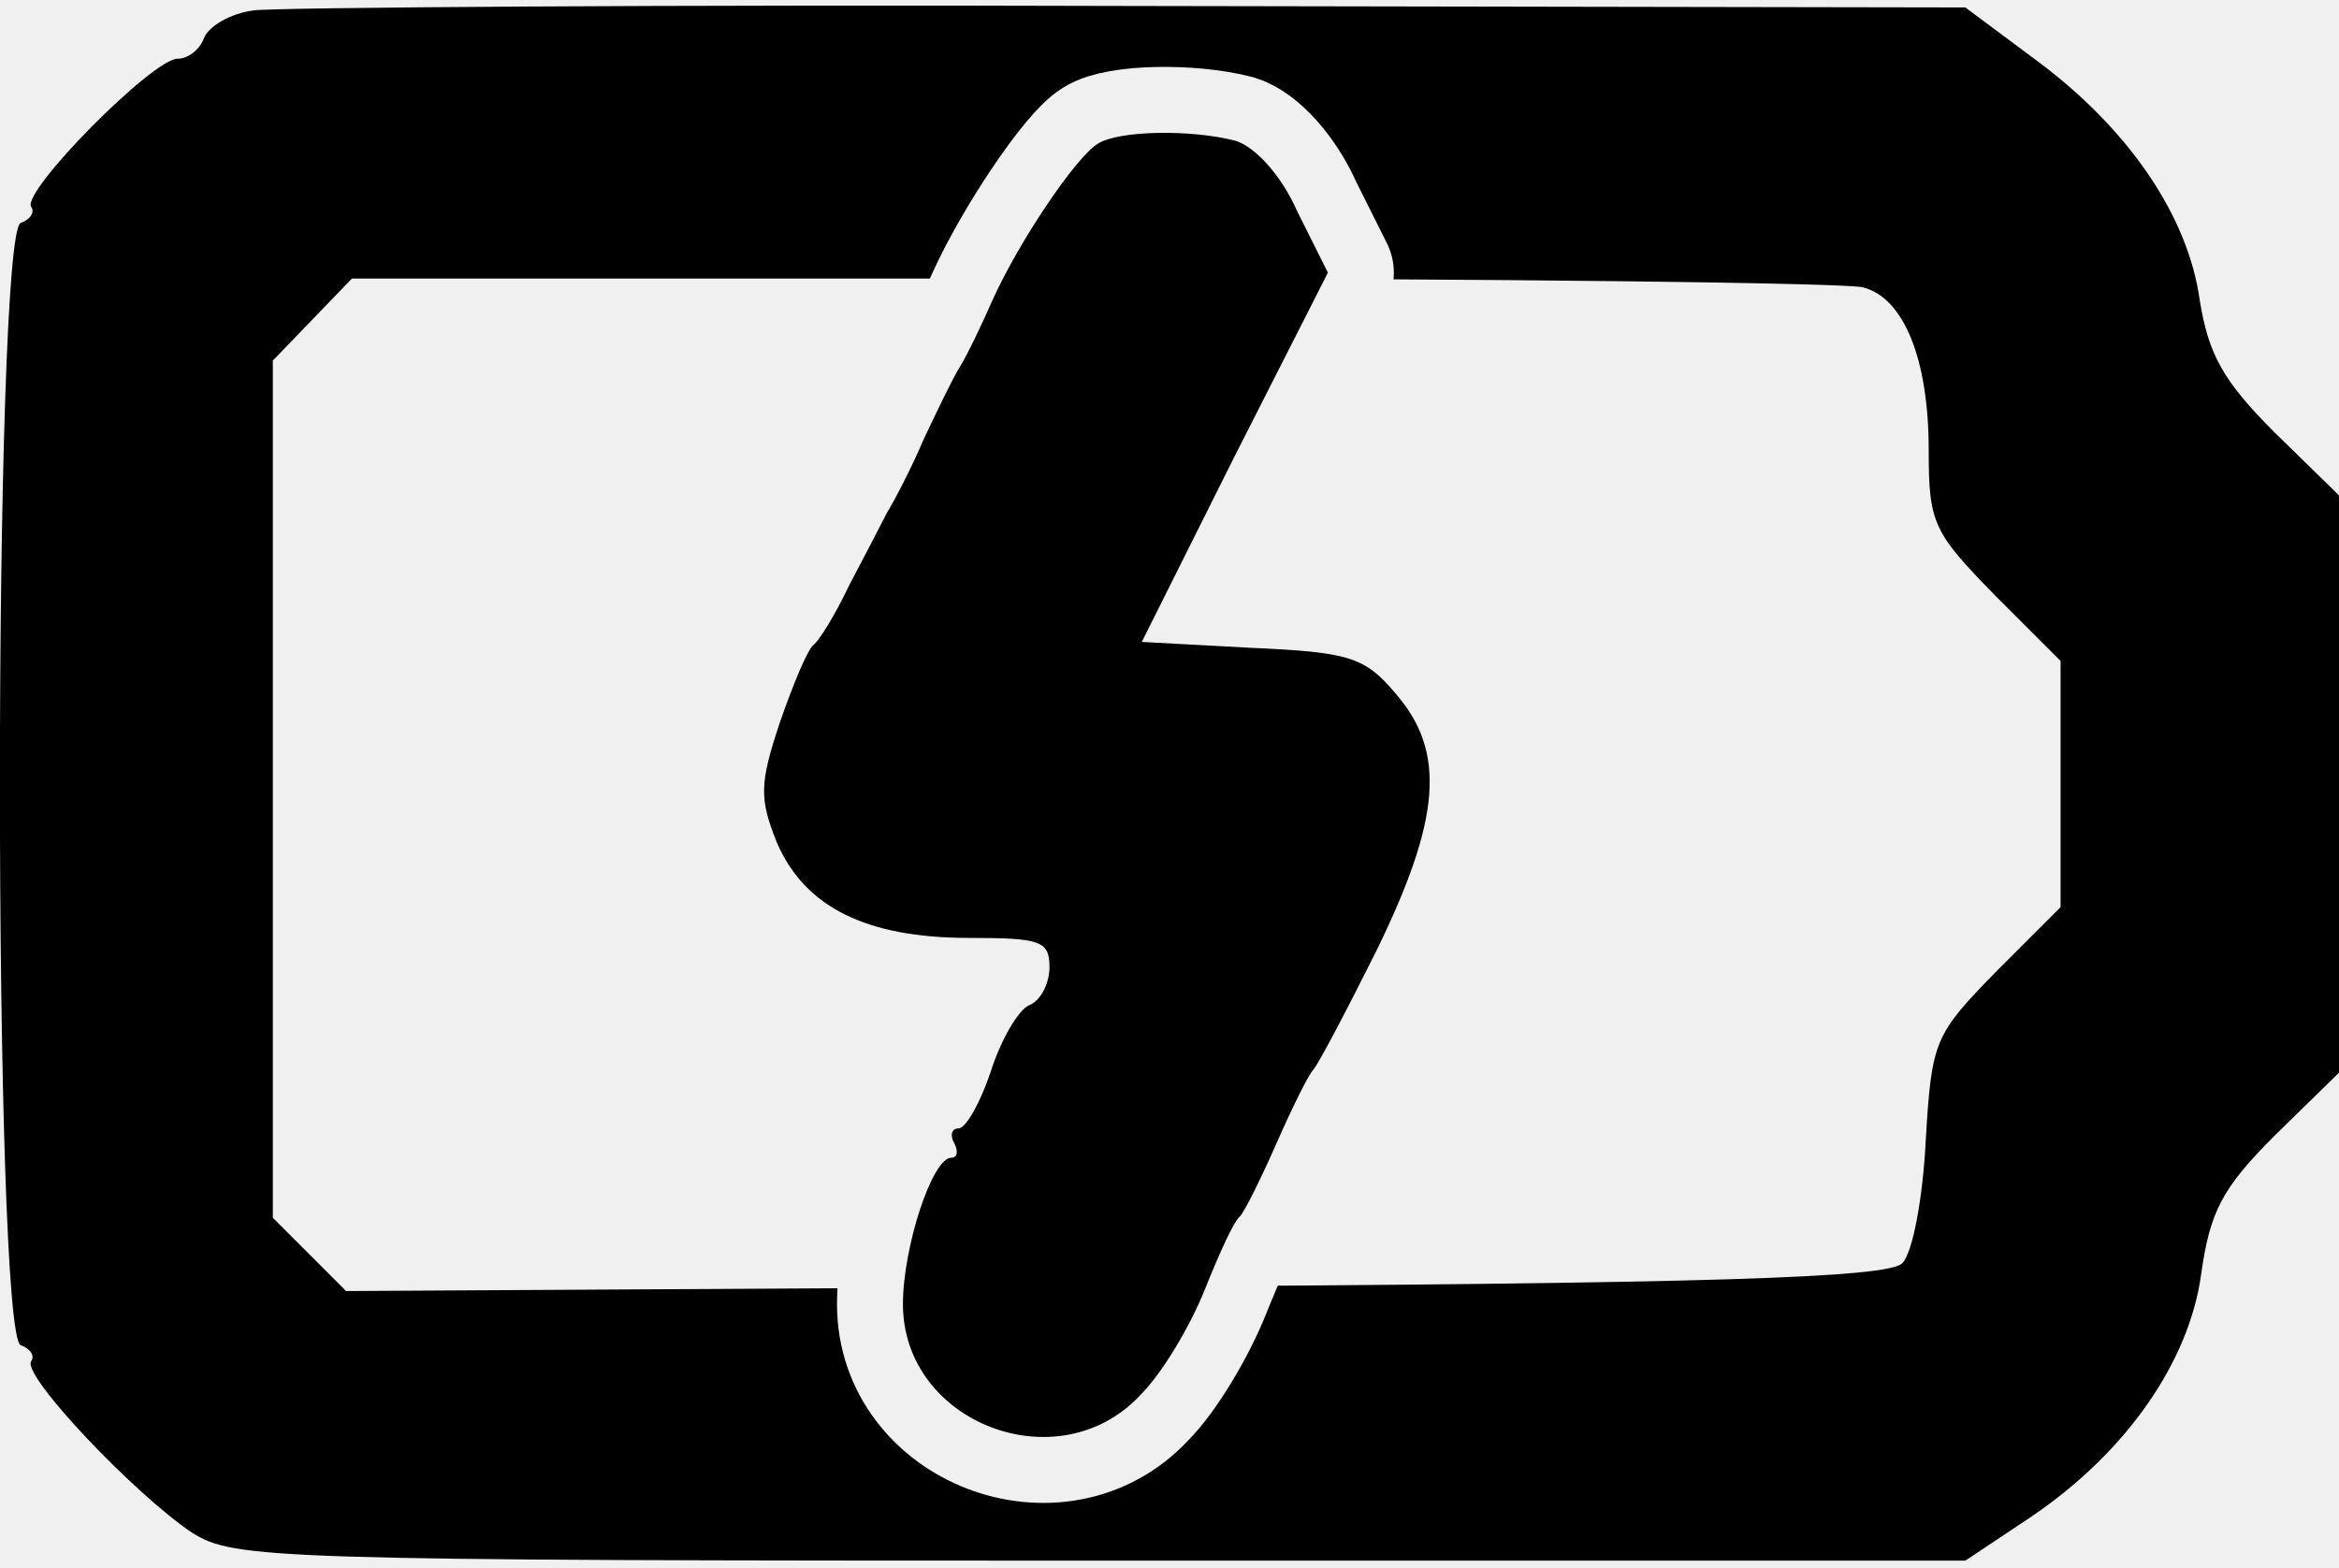
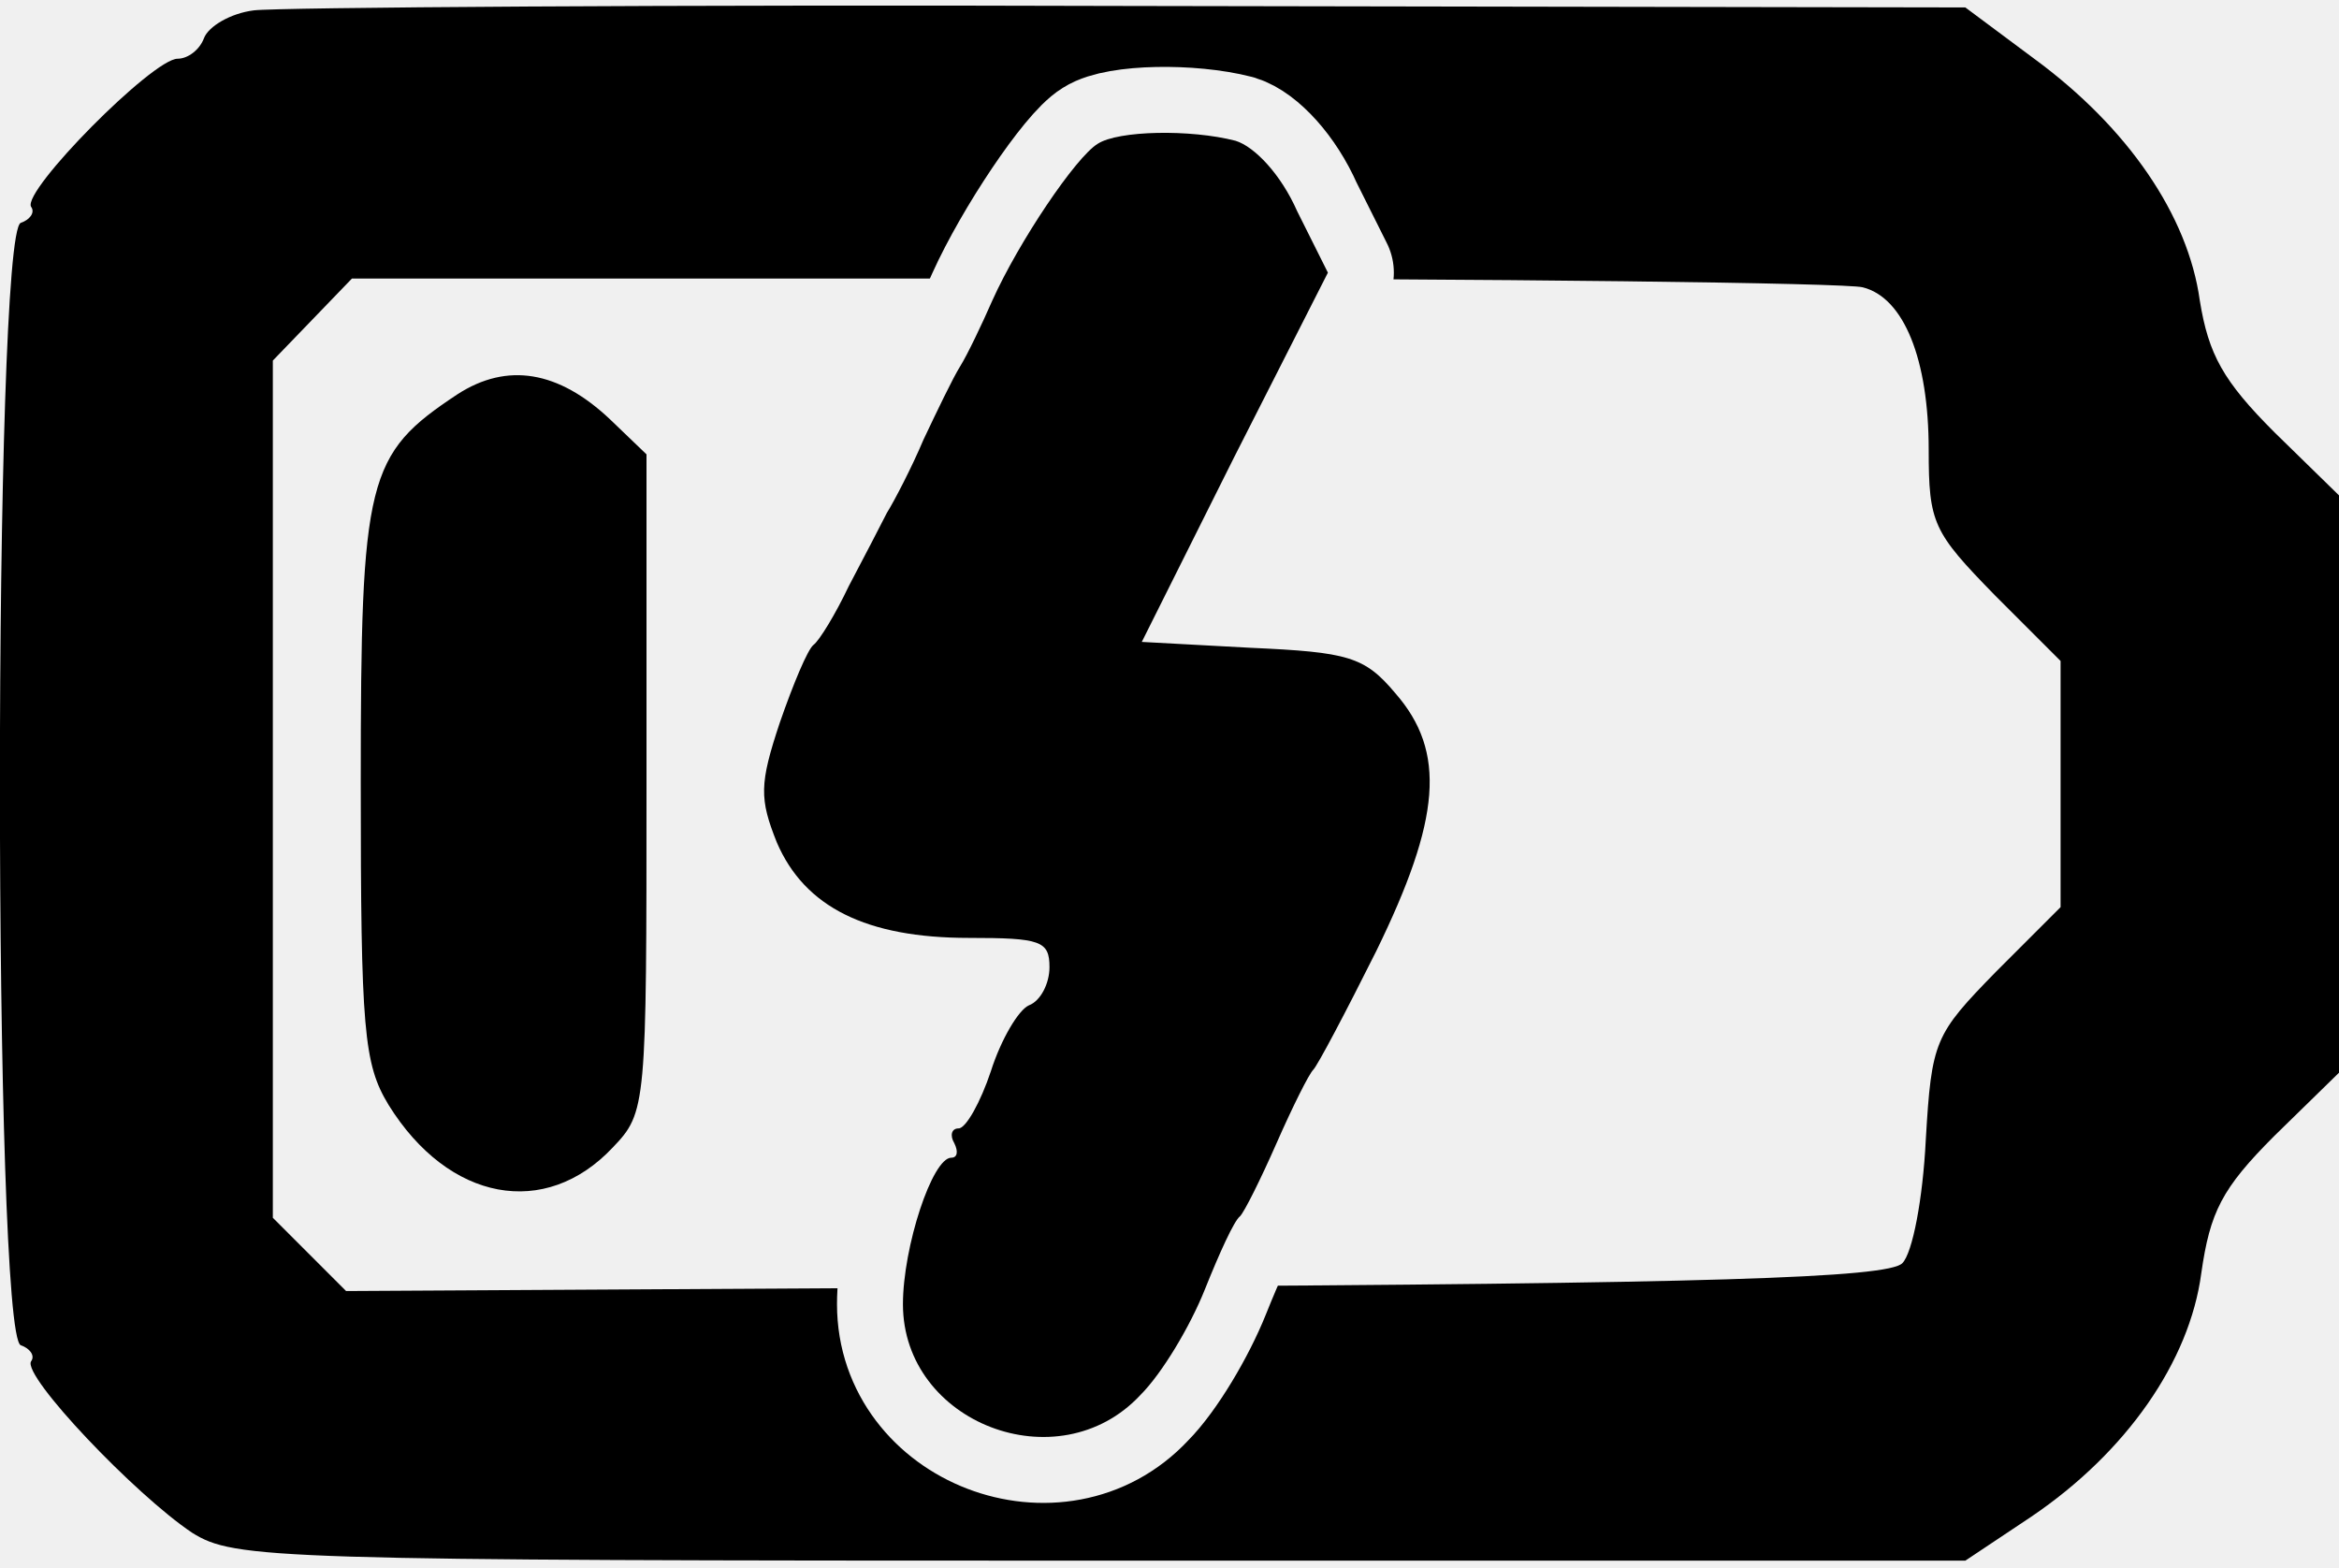
<svg xmlns="http://www.w3.org/2000/svg" version="1.0" width="159.619pt" height="107pt" viewBox="0 0 159.619 107" preserveAspectRatio="xMidYMid meet">
  <g transform="translate(-0.380961,134.0076) scale(0.1,-0.1)" fill="#000000" stroke="none">
-     <mask id="battery-charging-2-bolt" maskUnits="userSpaceOnUse" x="-100" y="0" width="1900" height="1600">
+     <mask id="battery-charging-3-bolt" maskUnits="userSpaceOnUse" x="-100" y="0" width="1900" height="1600">
      <rect x="-100" y="0" width="1900" height="1600" fill="#ffffff" />
      <path d="M753 1242 c-15 -9 -54 -67 -72 -107 -7 -16 -17 -37 -22 -45 -5 -8 -16 -31 -25 -50 -8 -19 -20 -42 -25 -50 -4 -8 -16 -31 -26 -50 -9 -19 -20 -37 -24 -40 -4 -3 -14 -27 -23 -53 -14 -42 -14 -52 -2 -82 19 -44 61 -65 131 -65 49 0 55 -2 55 -20 0 -11 -6 -23 -14 -26 -7 -3 -19 -23 -26 -45 -7 -21 -17 -39 -22 -39 -5 0 -6 -5 -3 -10 3 -6 2 -10 -2 -10 -13 0 -33 -61 -33 -100 0 -81 106 -122 162 -62 15 15 34 47 44 72 10 25 20 47 24 50 3 3 14 25 25 50 11 25 22 47 25 50 3 3 22 39 43 81 44 90 48 136 13 176 -21 25 -32 28 -99 31 l-74 4 63 126 64 126 -21 42 c-11 25 -29 44 -42 48 -31 8 -80 7 -94 -2z" fill="#000000" stroke="#000000" stroke-width="90" stroke-linejoin="round" stroke-linecap="round" />
    </mask>
-     <g mask="url(#battery-charging-2-bolt)">
+     <g mask="url(#battery-charging-3-bolt)">
      <path d="M177 1333 c-16 -2 -31 -11 -34 -19 -3 -8 -11 -14 -18 -14 -17 0 -106 -90 -100 -101 3 -4 -1 -9 -7 -11 -19 -7 -19 -759 0 -766 6 -2 10 -7 7 -11 -6 -10 71 -91 110 -117 29 -18 53 -19 620 -19 l590 0 45 30 c65 44 108 106 116 166 6 42 14 58 50 94 l44 43 0 197 0 197 -44 43 c-35 35 -45 53 -51 90 -8 58 -49 118 -113 165 l-47 35 -570 1 c-314 1 -583 -1 -598 -3z m1098 -189 c28 -7 45 -49 45 -111 0 -50 3 -56 45 -99 l45 -45 0 -84 0 -84 -44 -44 c-42 -43 -44 -47 -48 -115 -2 -40 -9 -77 -16 -84 -10 -10 -130 -14 -538 -16 l-524 -3 -25 25 -25 25 0 292 0 293 27 28 27 28 505 0 c278 0 515 -3 526 -6z" />
+       <path d="M316 1071 c-62 -41 -66 -57 -66 -265 0 -169 2 -192 19 -220 41 -66 107 -78 153 -29 23 24 23 28 23 249 l0 224 -25 24 c-35 33 -70 39 -104 17z" />
    </g>
    <path d="M753 1242 c-15 -9 -54 -67 -72 -107 -7 -16 -17 -37 -22 -45 -5 -8 -16 -31 -25 -50 -8 -19 -20 -42 -25 -50 -4 -8 -16 -31 -26 -50 -9 -19 -20 -37 -24 -40 -4 -3 -14 -27 -23 -53 -14 -42 -14 -52 -2 -82 19 -44 61 -65 131 -65 49 0 55 -2 55 -20 0 -11 -6 -23 -14 -26 -7 -3 -19 -23 -26 -45 -7 -21 -17 -39 -22 -39 -5 0 -6 -5 -3 -10 3 -6 2 -10 -2 -10 -13 0 -33 -61 -33 -100 0 -81 106 -122 162 -62 15 15 34 47 44 72 10 25 20 47 24 50 3 3 14 25 25 50 11 25 22 47 25 50 3 3 22 39 43 81 44 90 48 136 13 176 -21 25 -32 28 -99 31 l-74 4 63 126 64 126 -21 42 c-11 25 -29 44 -42 48 -31 8 -80 7 -94 -2z" />
  </g>
</svg>
